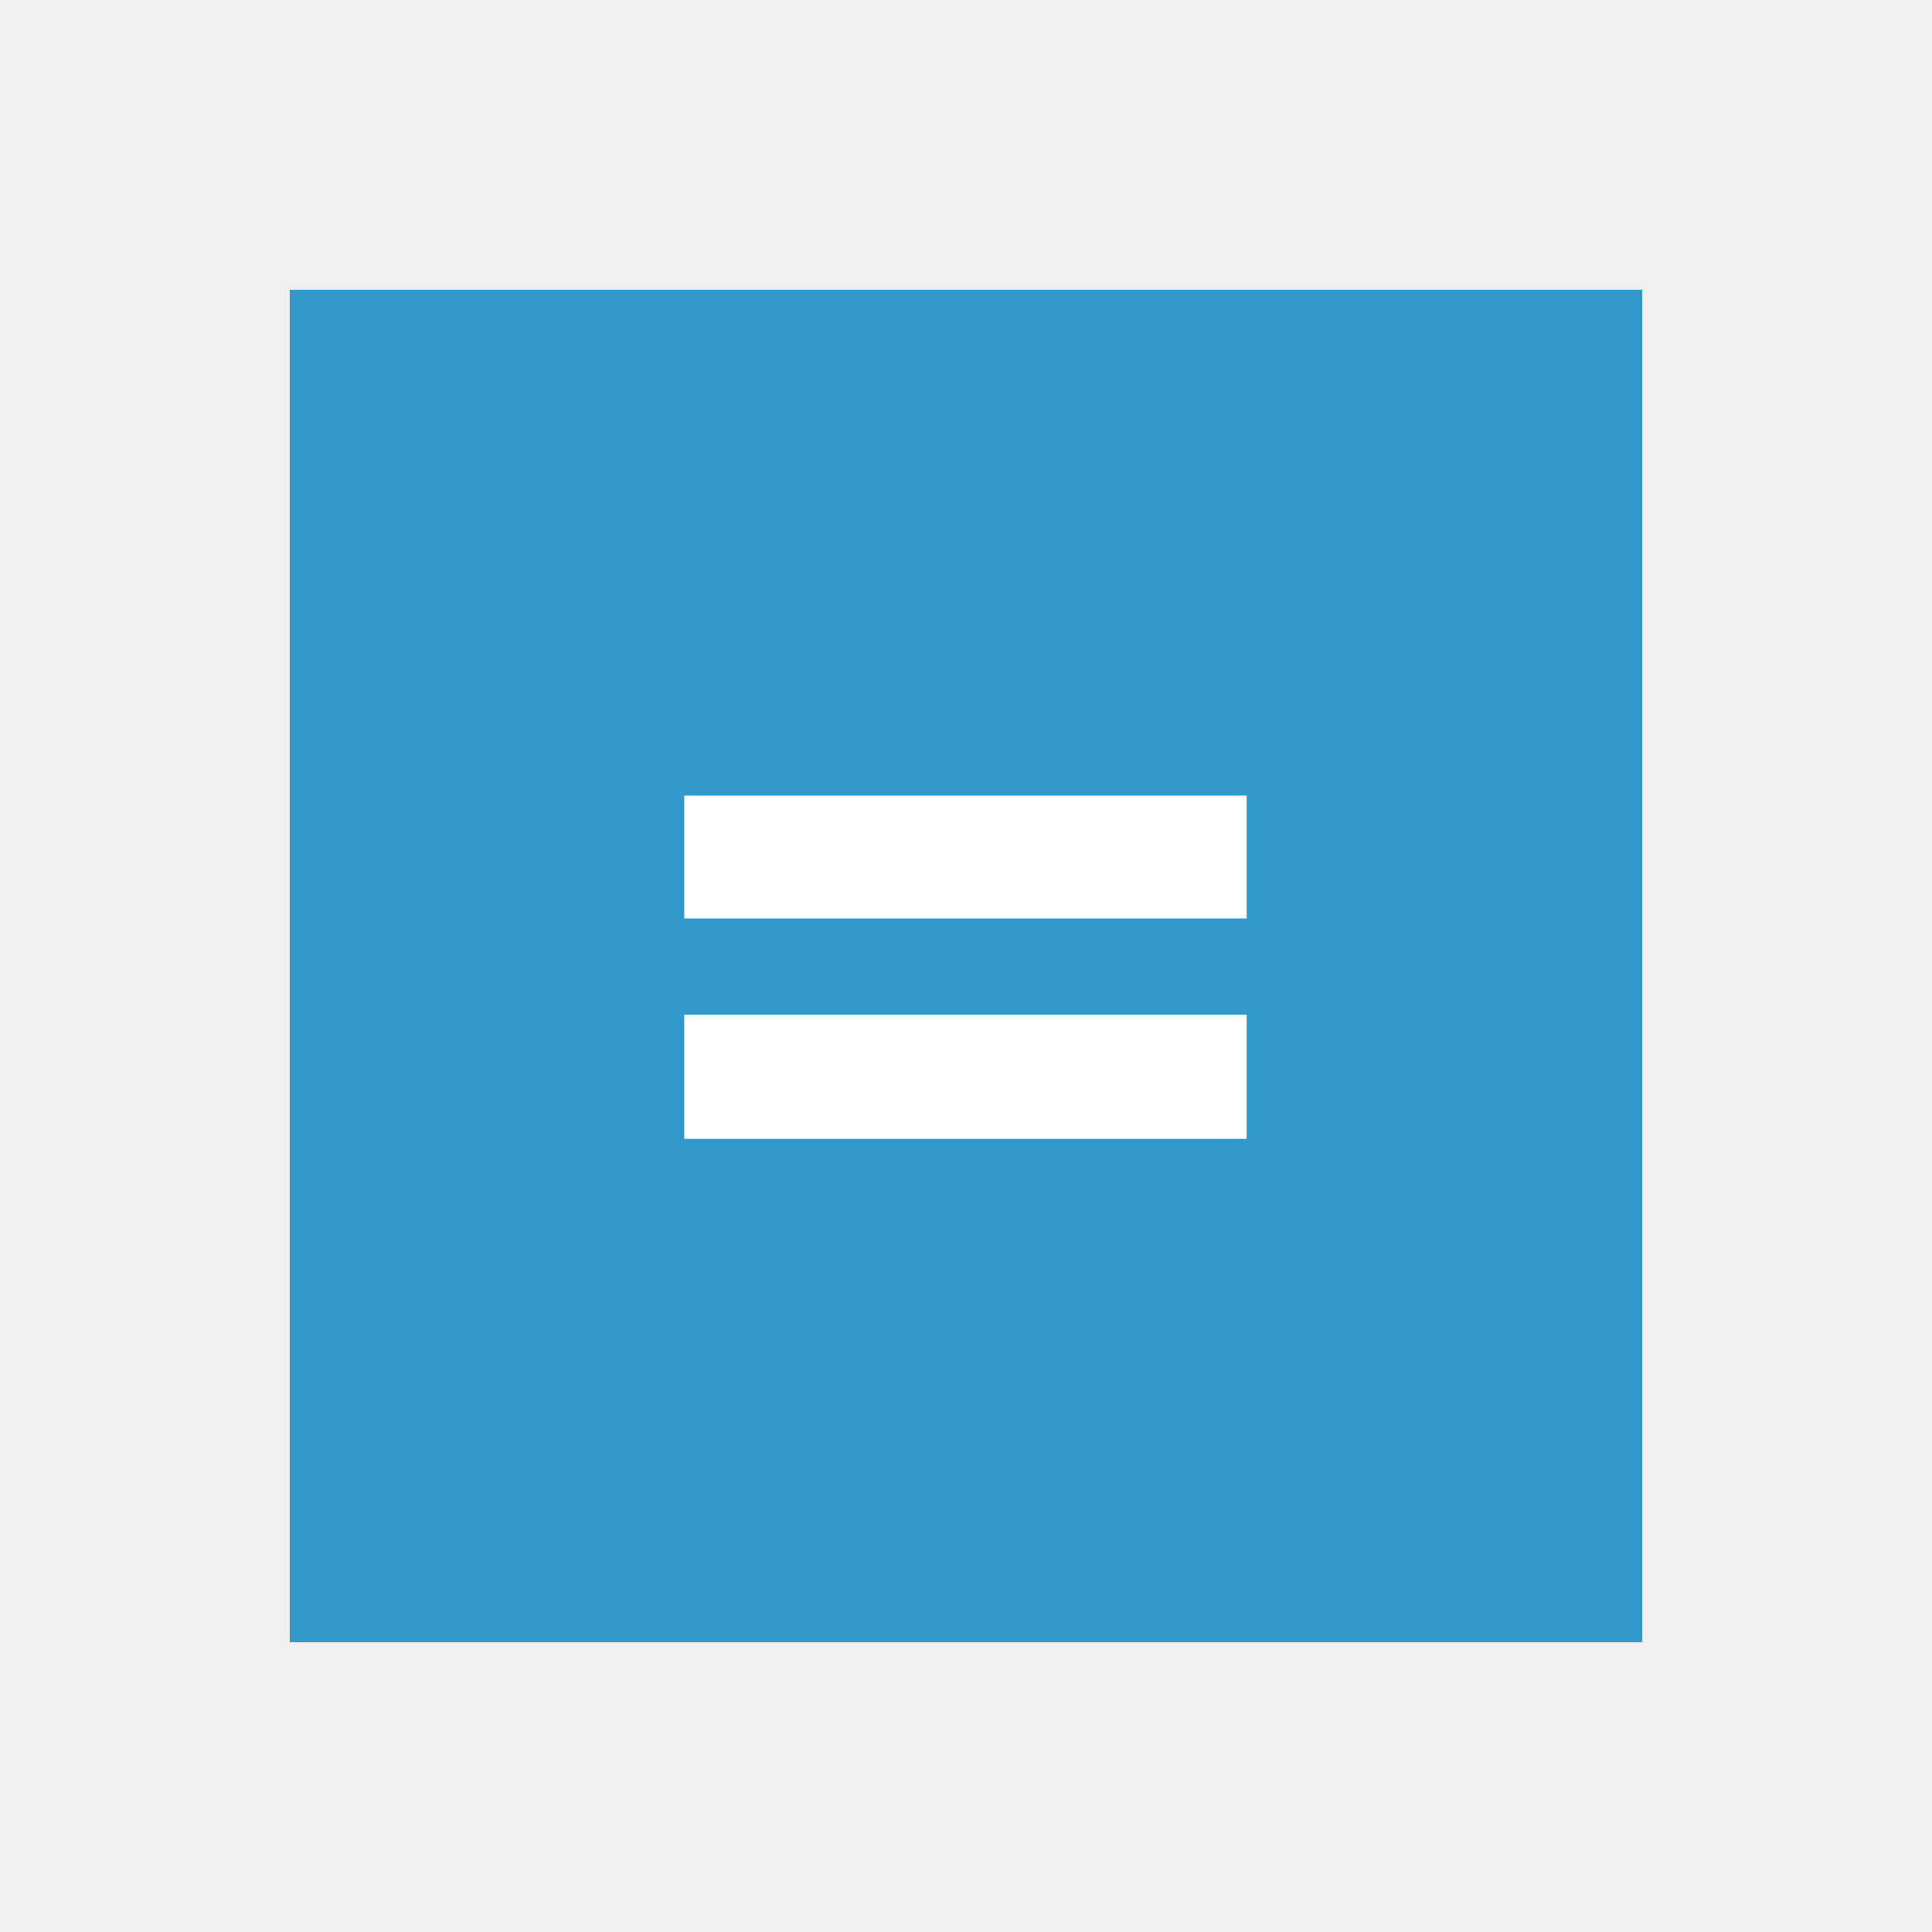
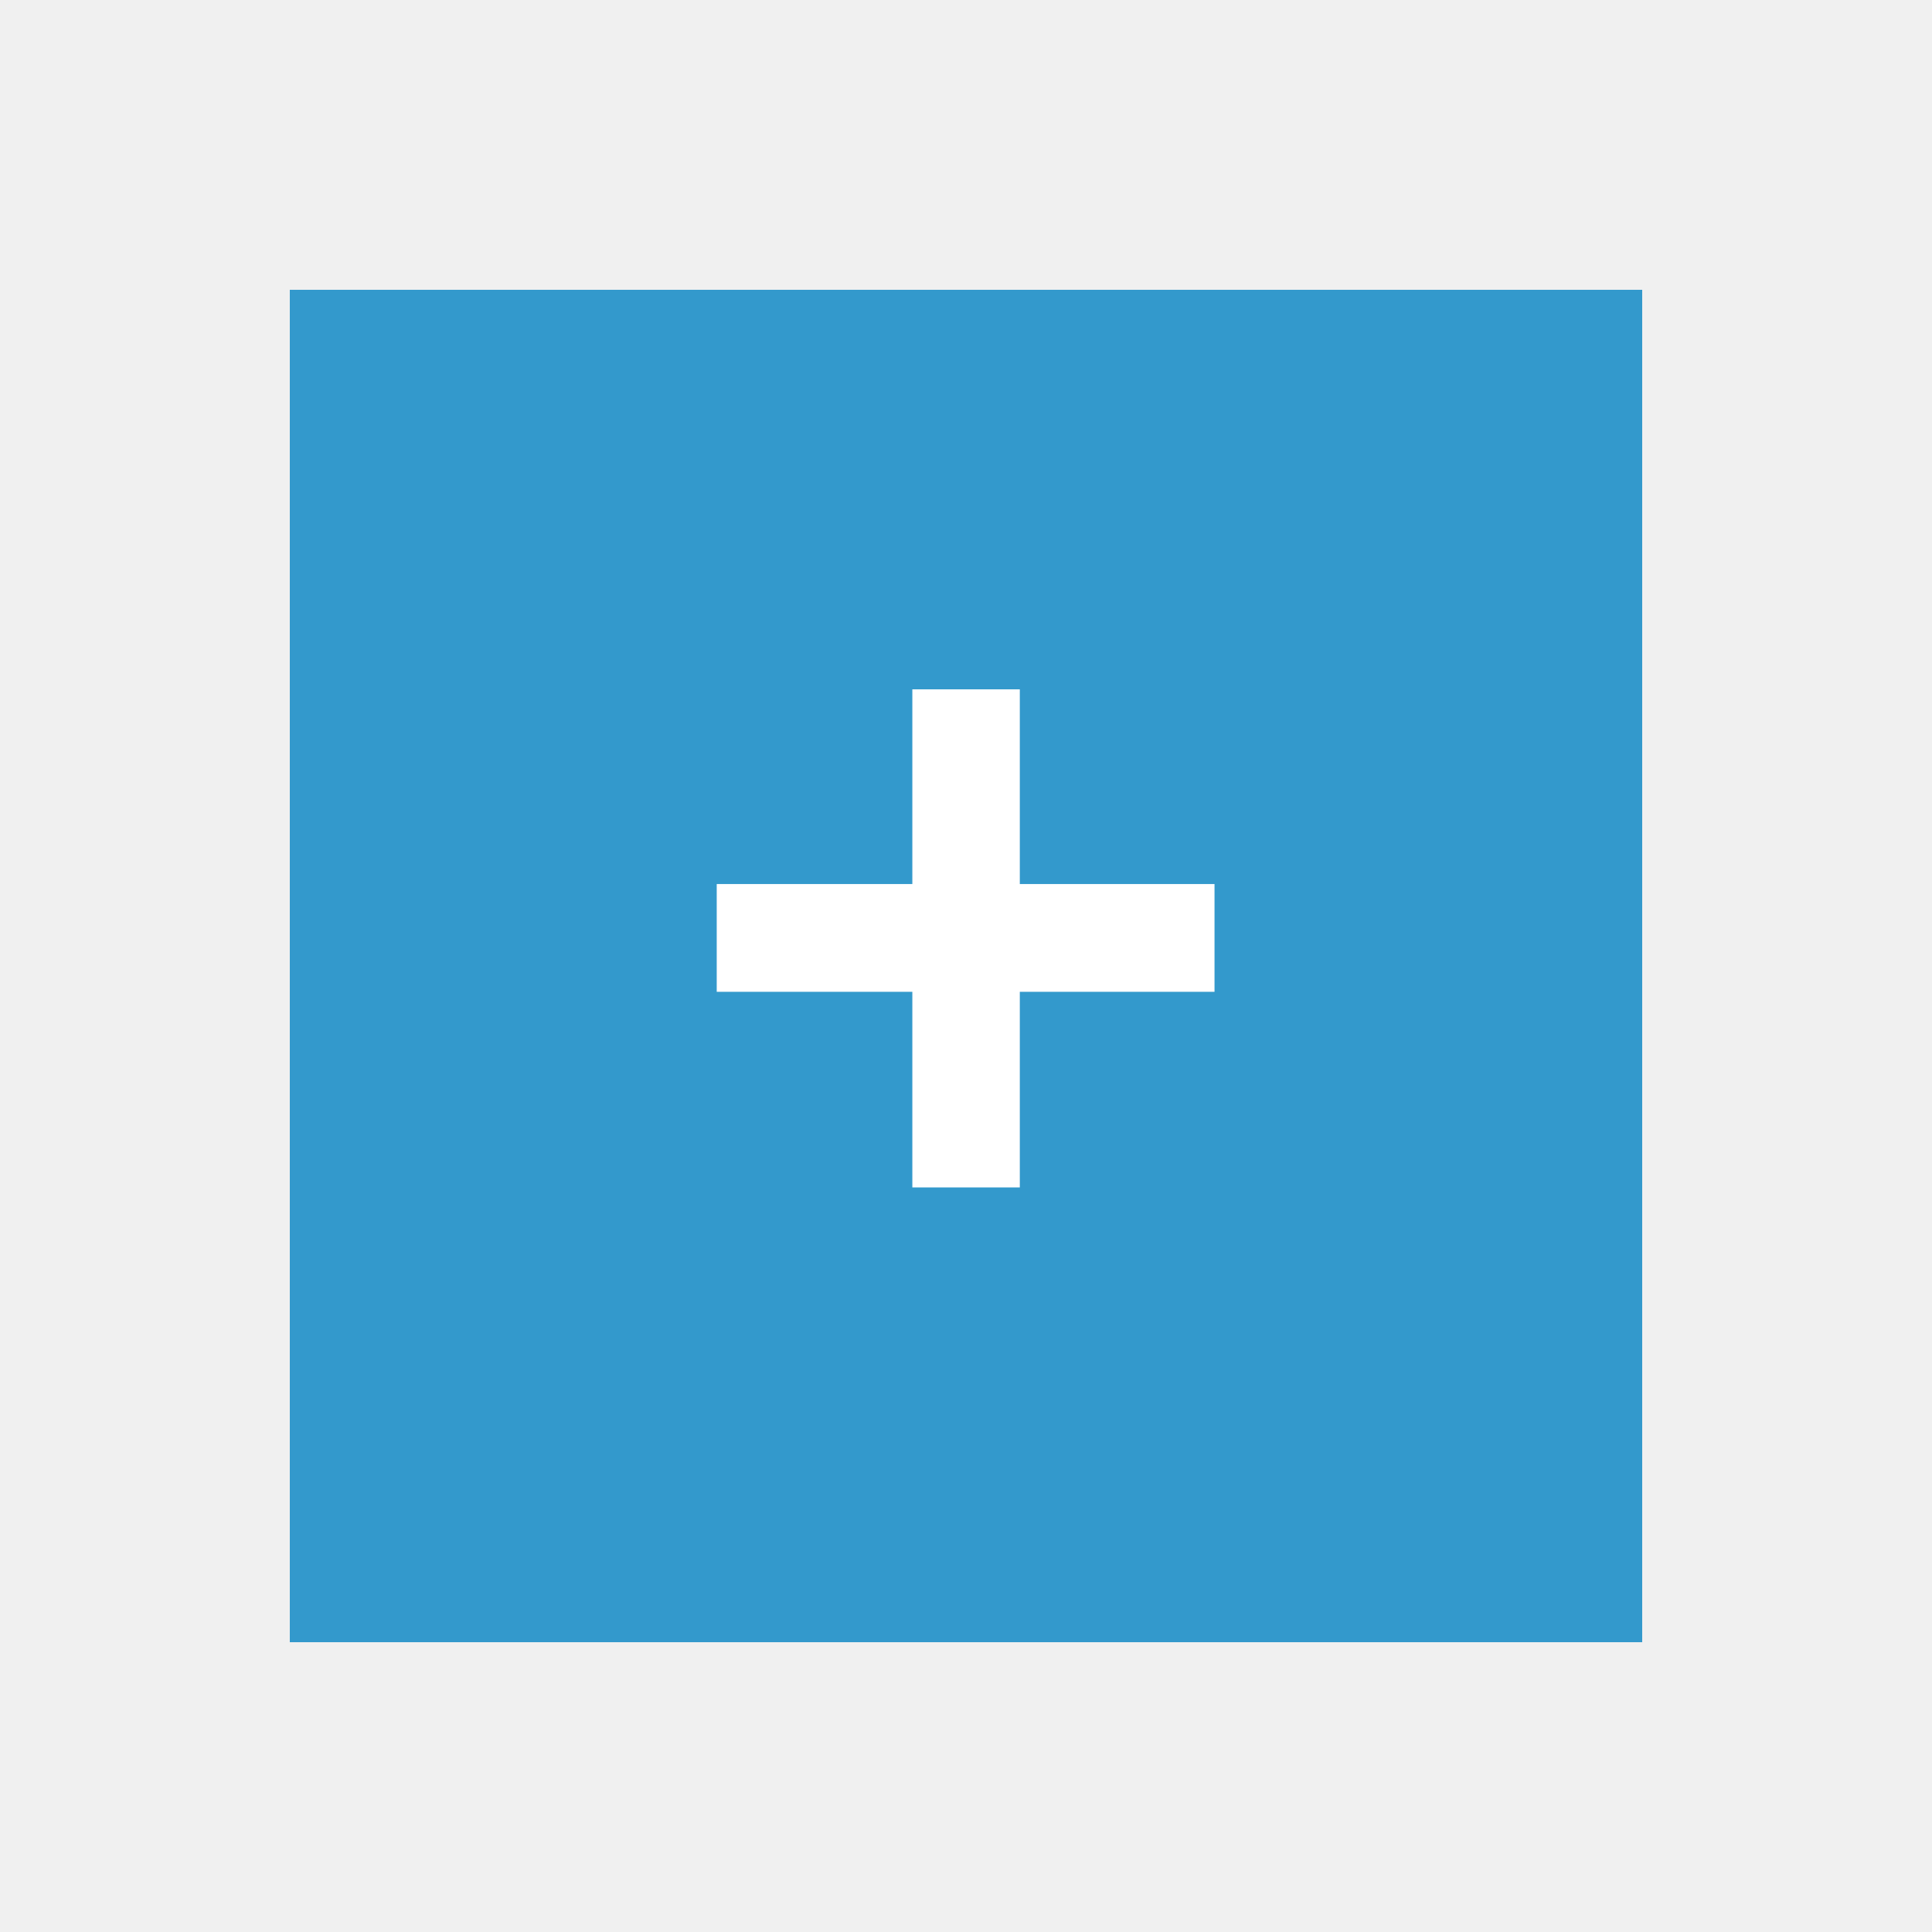
<svg xmlns="http://www.w3.org/2000/svg" viewBox="0 0 100 100">
  <style>
    rect {
      fill: hsl(200, 60%, 50%);
    }
    text {
      fill: white;
-       font-size: 5em;
+       font-size: 4em;
      font-weight: bold;
-       font-family: system-ui, sans-serif;
+       font-family: Consolas, monaco, monospace;
    }
  </style>
  <rect width="70" height="70" x="15" y="15" />
-   <text x="50" y="50" text-anchor="middle" dominant-baseline="middle">=</text>
+   <text x="50" y="50" text-anchor="middle" dominant-baseline="middle">+</text>
</svg>
